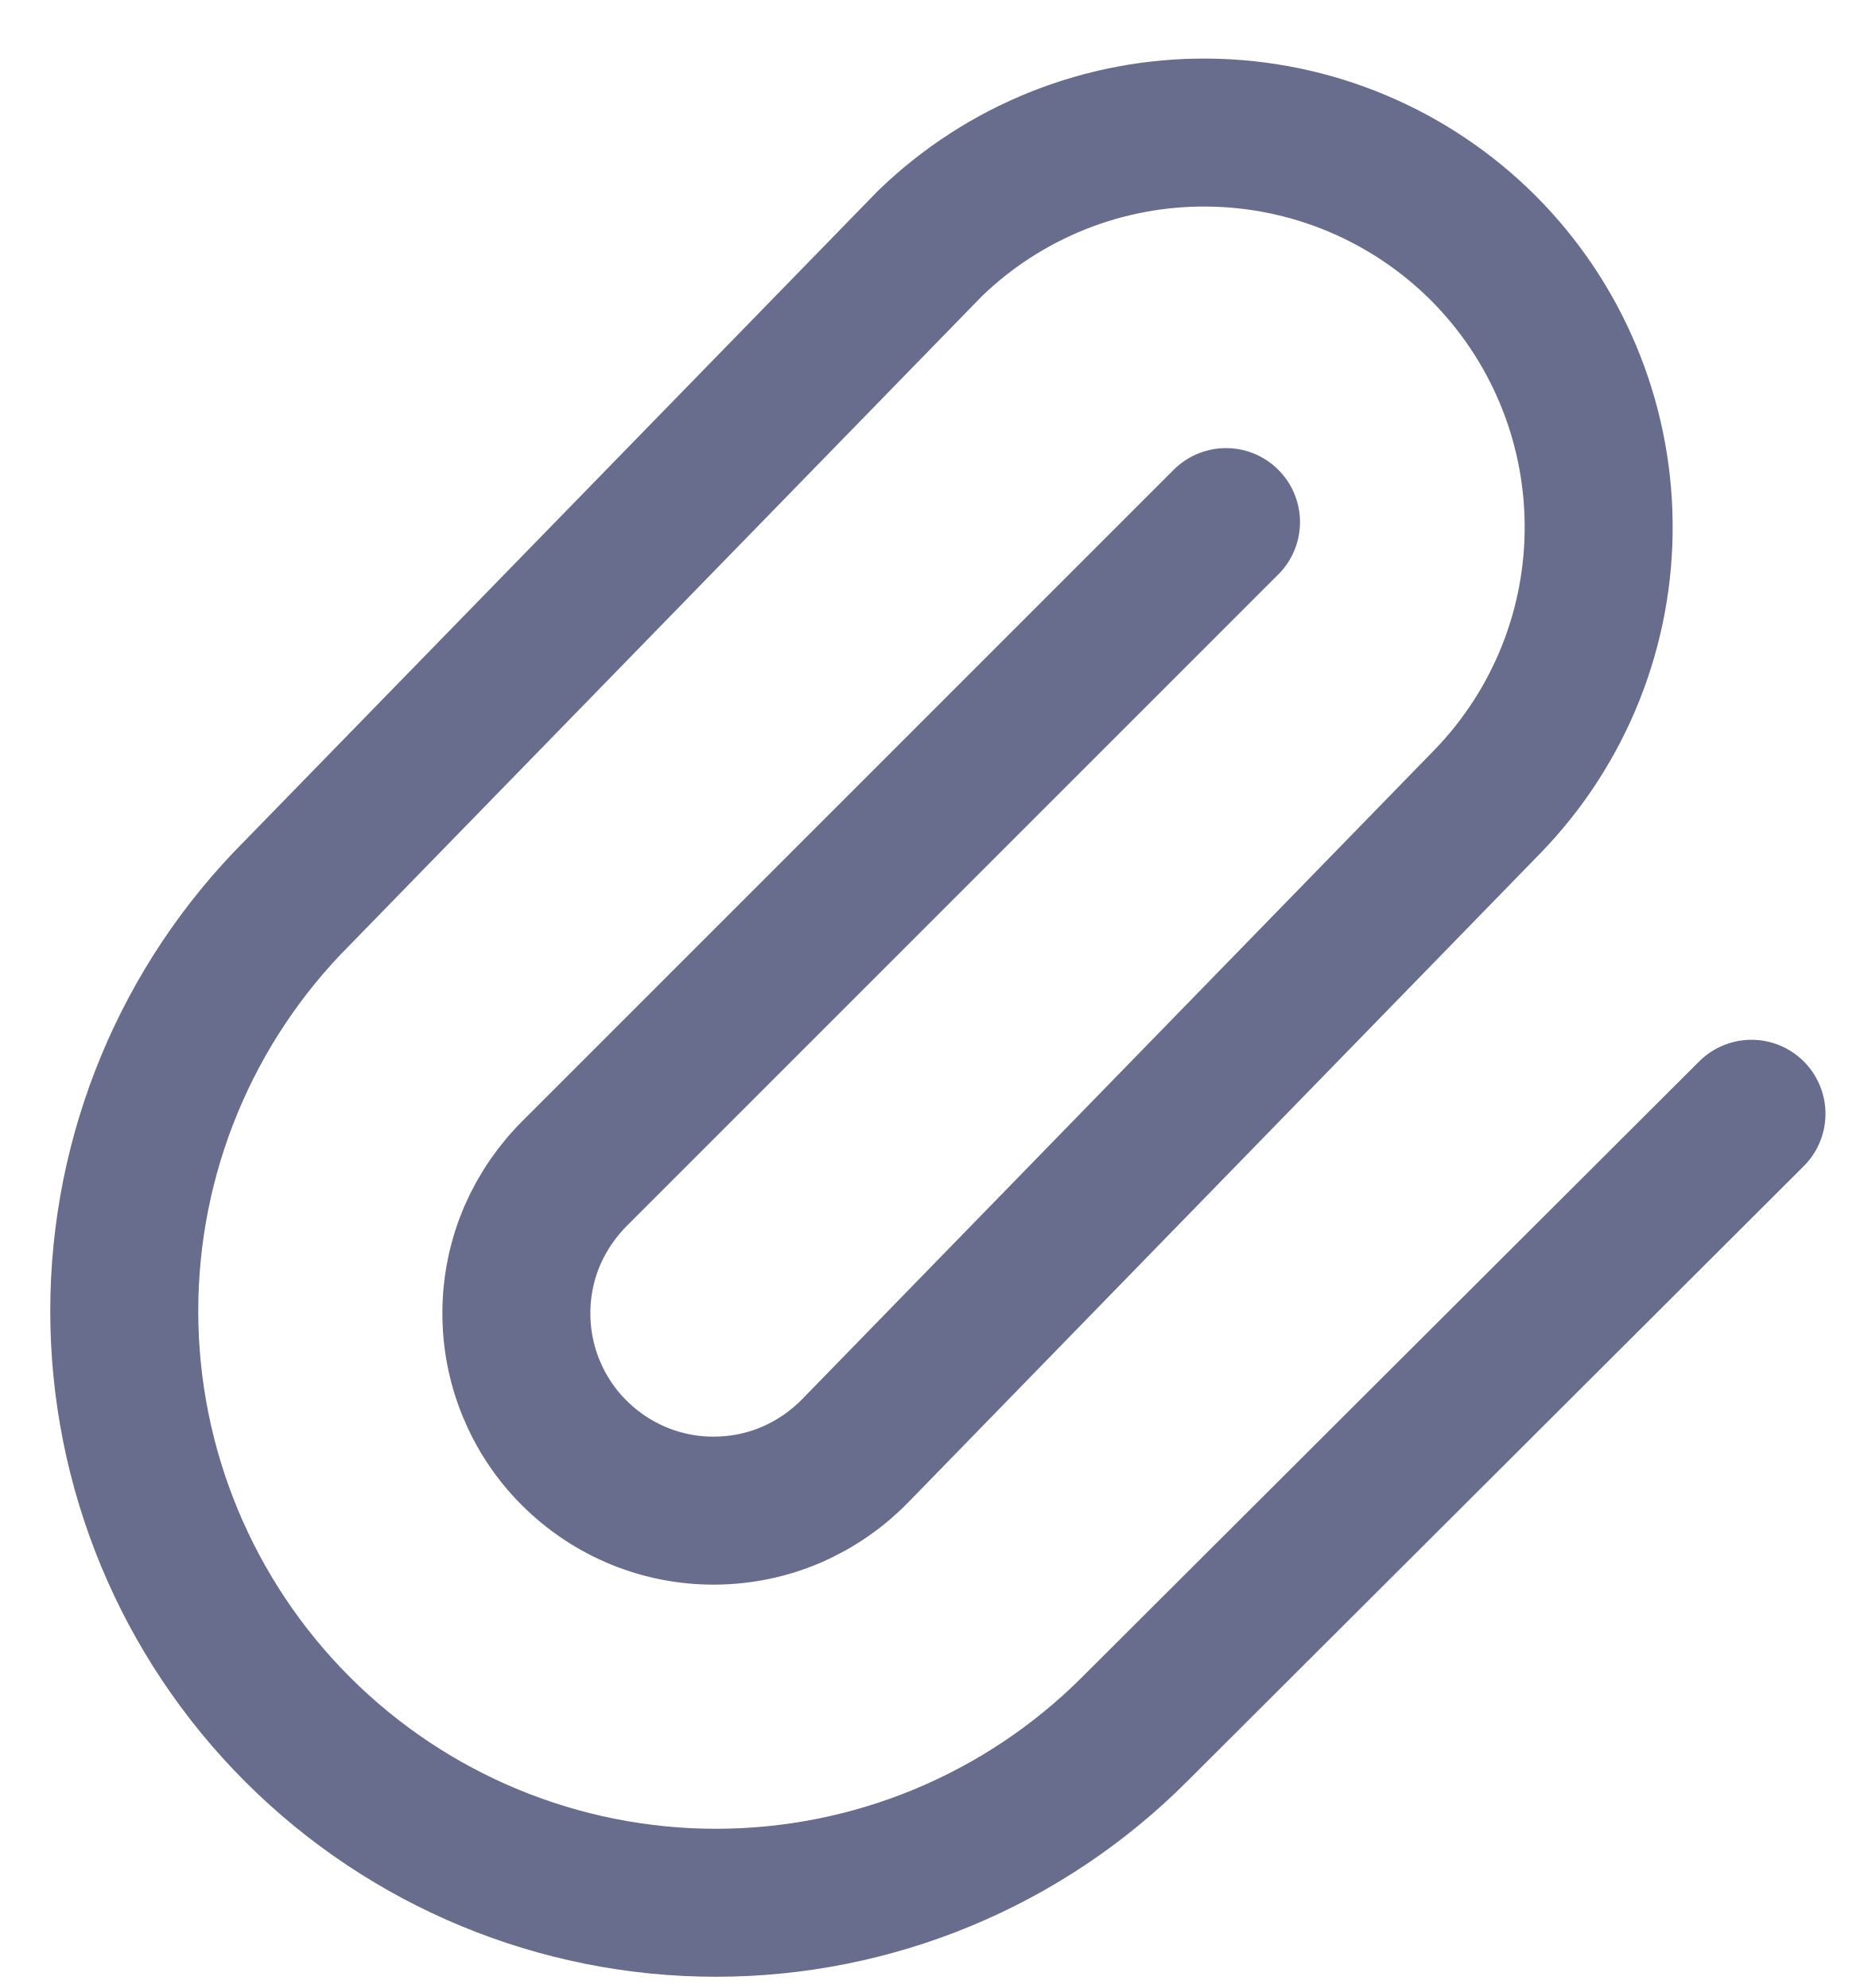
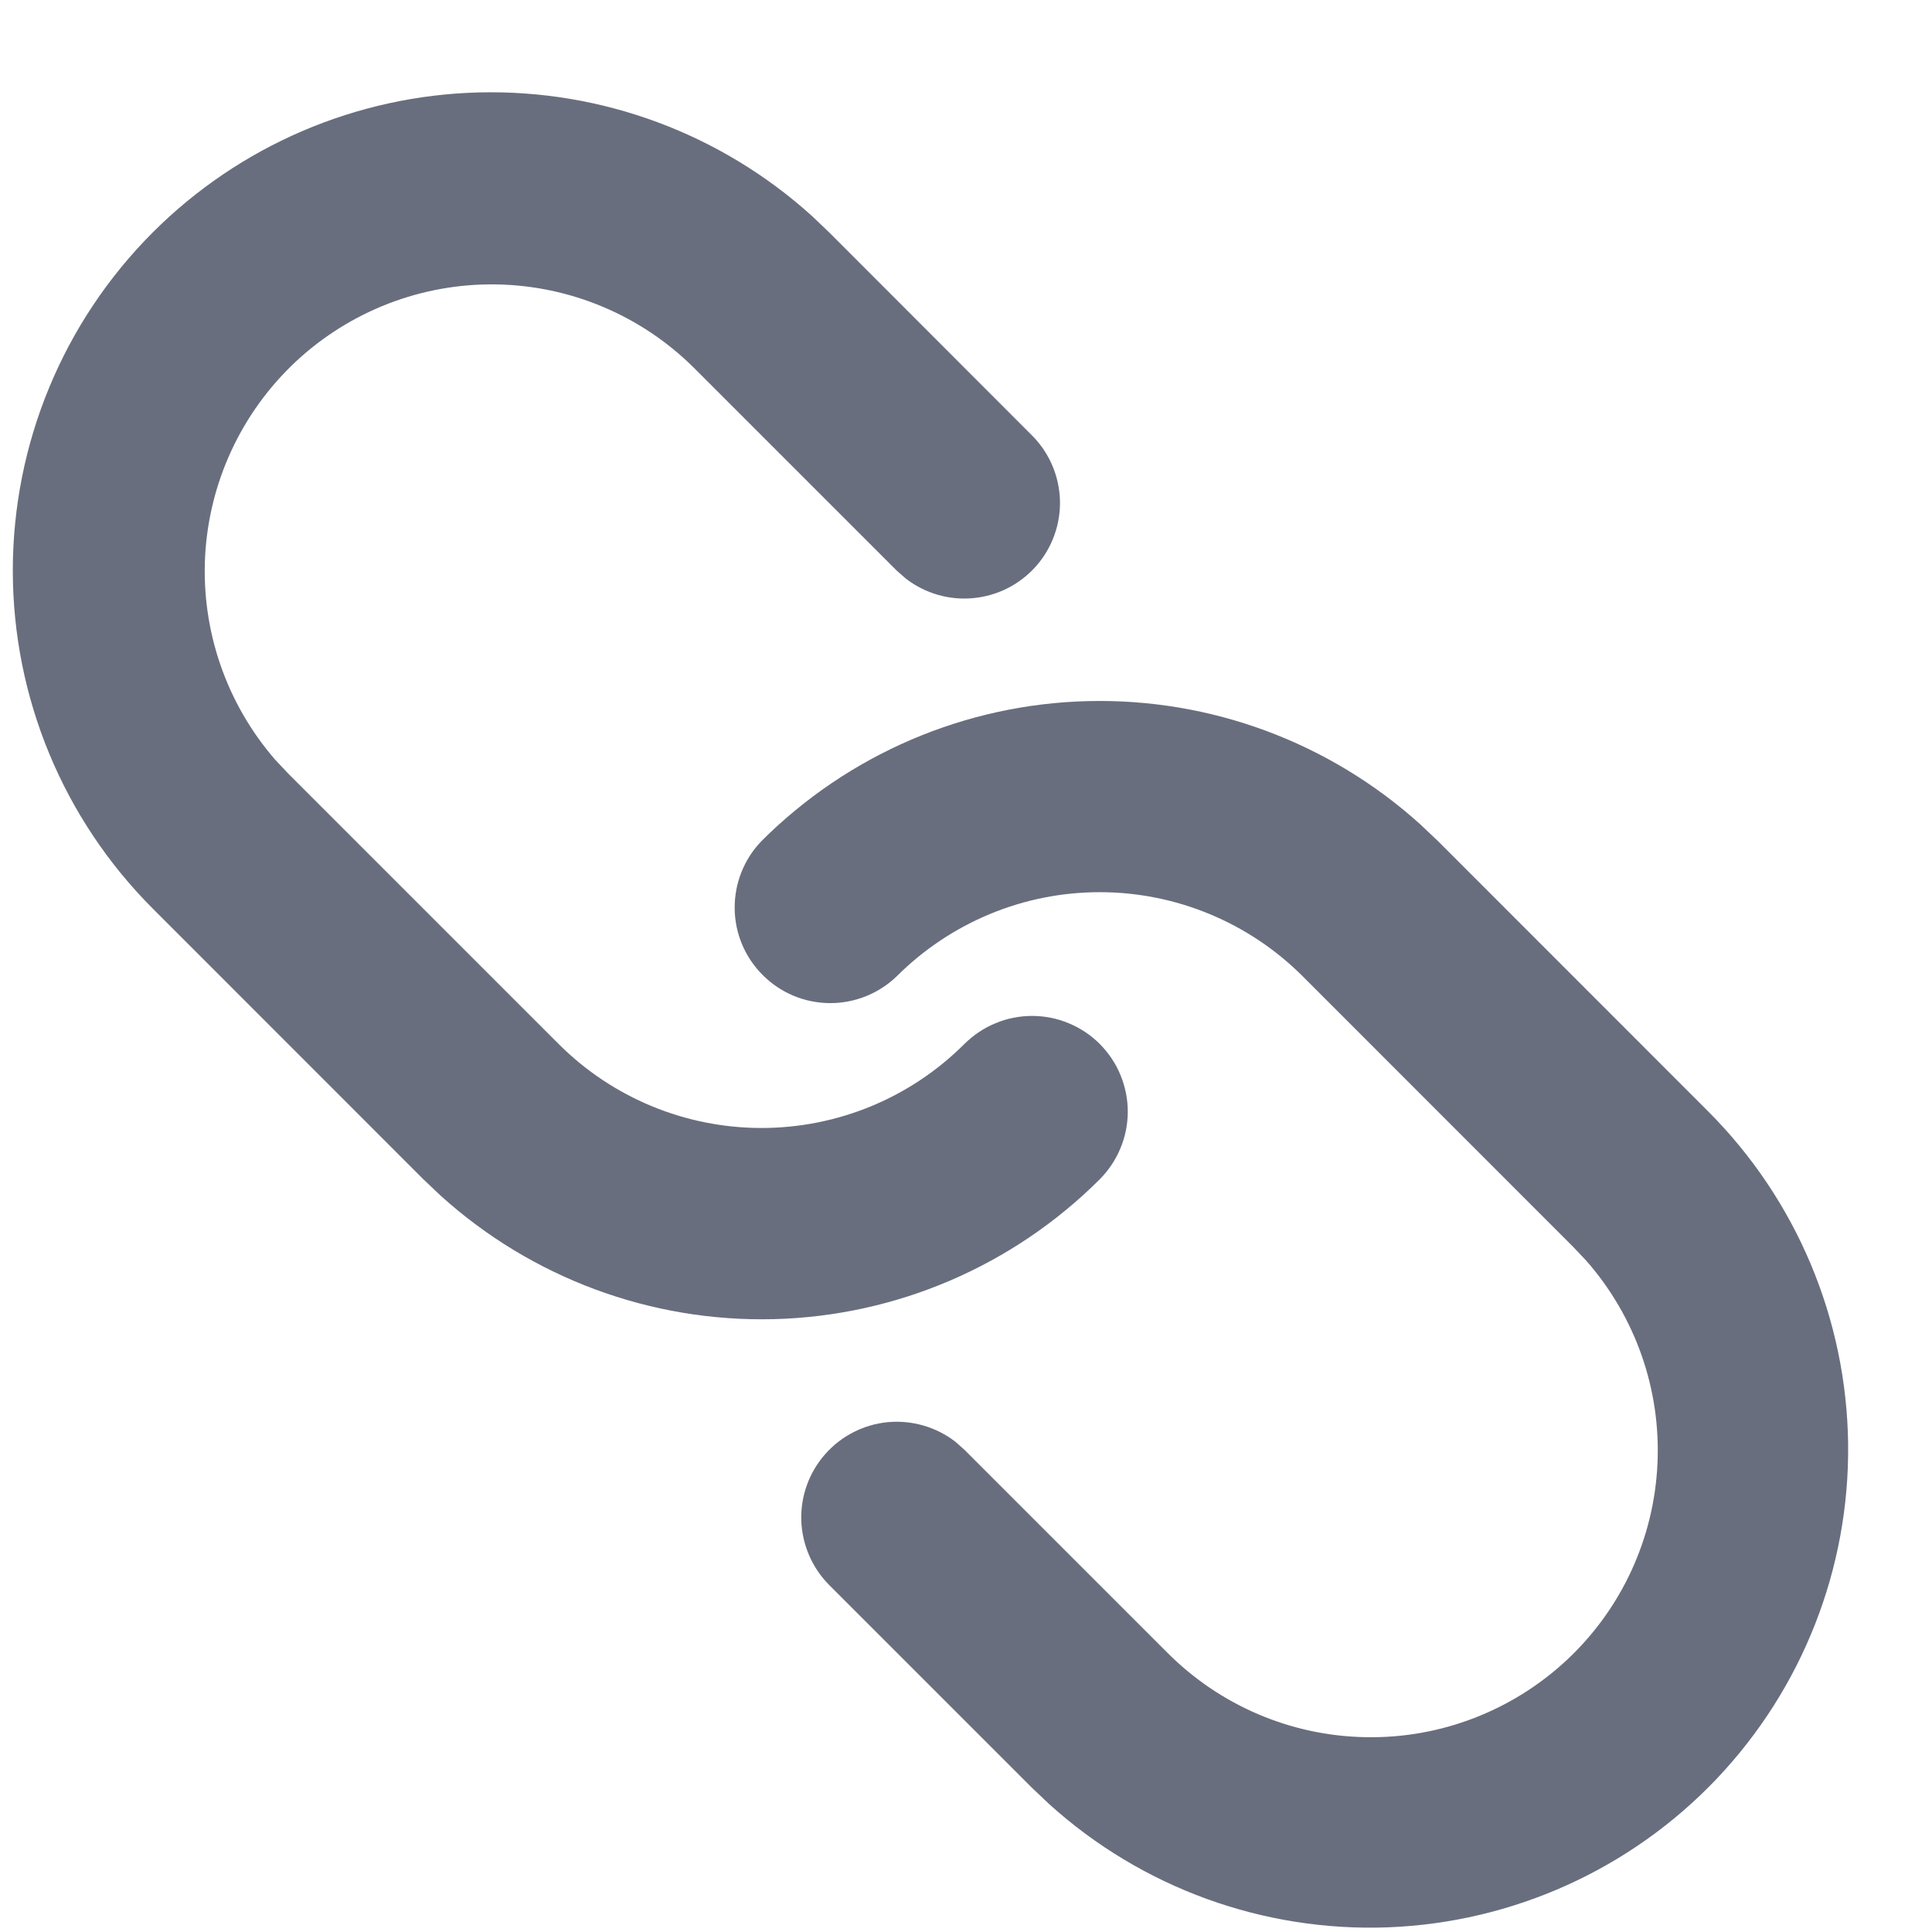
- <svg xmlns="http://www.w3.org/2000/svg" width="15" height="16" viewBox="0 0 15 16" fill="none">
-   <path d="M9.867 4.202L4.64 9.429C4.489 9.576 4.368 9.751 4.284 9.944C4.201 10.138 4.157 10.347 4.156 10.557C4.154 10.768 4.194 10.977 4.274 11.172C4.354 11.367 4.471 11.544 4.621 11.693C4.77 11.842 4.947 11.96 5.142 12.04C5.337 12.12 5.546 12.16 5.757 12.158C5.968 12.156 6.176 12.113 6.369 12.03C6.563 11.946 6.738 11.825 6.885 11.674L11.975 6.447C12.554 5.848 12.874 5.046 12.866 4.214C12.859 3.381 12.525 2.585 11.937 1.996C11.348 1.408 10.552 1.074 9.719 1.067C8.887 1.059 8.085 1.379 7.486 1.958L2.395 7.184C1.502 8.077 1 9.288 1 10.552C1 11.815 1.502 13.026 2.395 13.919C3.288 14.812 4.499 15.314 5.762 15.314C7.026 15.314 8.237 14.812 9.13 13.919L14.096 8.964" stroke="#686C8D" stroke-width="1.191" stroke-linecap="round" stroke-linejoin="round" />
+ <svg xmlns="http://www.w3.org/2000/svg" width="19" height="19" viewBox="0 0 19 19" fill="none">
+   <path d="M7.489 8.271C8.343 7.418 9.491 6.925 10.698 6.895C11.904 6.865 13.076 7.3 13.97 8.109L14.141 8.271L16.801 10.932C17.667 11.8 18.16 12.972 18.175 14.198C18.19 15.424 17.725 16.607 16.88 17.496C16.035 18.384 14.876 18.907 13.65 18.954C12.425 19 11.23 18.566 10.32 17.744L10.15 17.583L8.154 15.587C7.986 15.418 7.888 15.19 7.88 14.951C7.873 14.713 7.957 14.48 8.115 14.301C8.273 14.121 8.494 14.009 8.731 13.986C8.969 13.964 9.207 14.033 9.396 14.179L9.484 14.257L11.48 16.253C11.998 16.773 12.698 17.072 13.432 17.084C14.165 17.098 14.875 16.824 15.411 16.323C15.947 15.821 16.266 15.13 16.3 14.397C16.335 13.664 16.083 12.947 15.598 12.396L15.471 12.262L12.811 9.601C12.549 9.339 12.238 9.131 11.895 8.989C11.553 8.847 11.186 8.774 10.815 8.774C10.444 8.774 10.077 8.847 9.735 8.989C9.393 9.131 9.081 9.339 8.819 9.601C8.642 9.772 8.404 9.867 8.158 9.865C7.911 9.863 7.675 9.764 7.501 9.589C7.326 9.415 7.227 9.179 7.225 8.933C7.223 8.686 7.318 8.448 7.489 8.271ZM1.503 2.285C2.356 1.432 3.505 0.939 4.711 0.909C5.918 0.879 7.089 1.314 7.984 2.123L8.154 2.285L10.149 4.282C10.318 4.451 10.416 4.678 10.424 4.917C10.431 5.156 10.347 5.389 10.189 5.568C10.031 5.747 9.81 5.86 9.572 5.882C9.335 5.905 9.097 5.836 8.908 5.69L8.819 5.612L6.824 3.617C6.306 3.102 5.608 2.808 4.878 2.797C4.147 2.786 3.441 3.059 2.907 3.558C2.374 4.058 2.055 4.744 2.017 5.474C1.98 6.204 2.227 6.919 2.706 7.471L2.833 7.606L5.494 10.267C6.023 10.796 6.741 11.093 7.489 11.093C8.238 11.093 8.955 10.796 9.484 10.267C9.572 10.18 9.675 10.11 9.79 10.063C9.904 10.015 10.026 9.991 10.15 9.991C10.273 9.991 10.396 10.015 10.51 10.063C10.624 10.11 10.728 10.179 10.815 10.266C10.902 10.354 10.972 10.457 11.019 10.572C11.066 10.686 11.091 10.808 11.091 10.931C11.091 11.055 11.067 11.177 11.019 11.292C10.972 11.406 10.903 11.509 10.816 11.597C9.962 12.45 8.814 12.943 7.607 12.973C6.401 13.003 5.229 12.568 4.334 11.759L4.163 11.597L1.503 8.936C0.621 8.054 0.126 6.858 0.126 5.611C0.126 4.364 0.621 3.167 1.503 2.285Z" fill="#696E7E" />
</svg>
